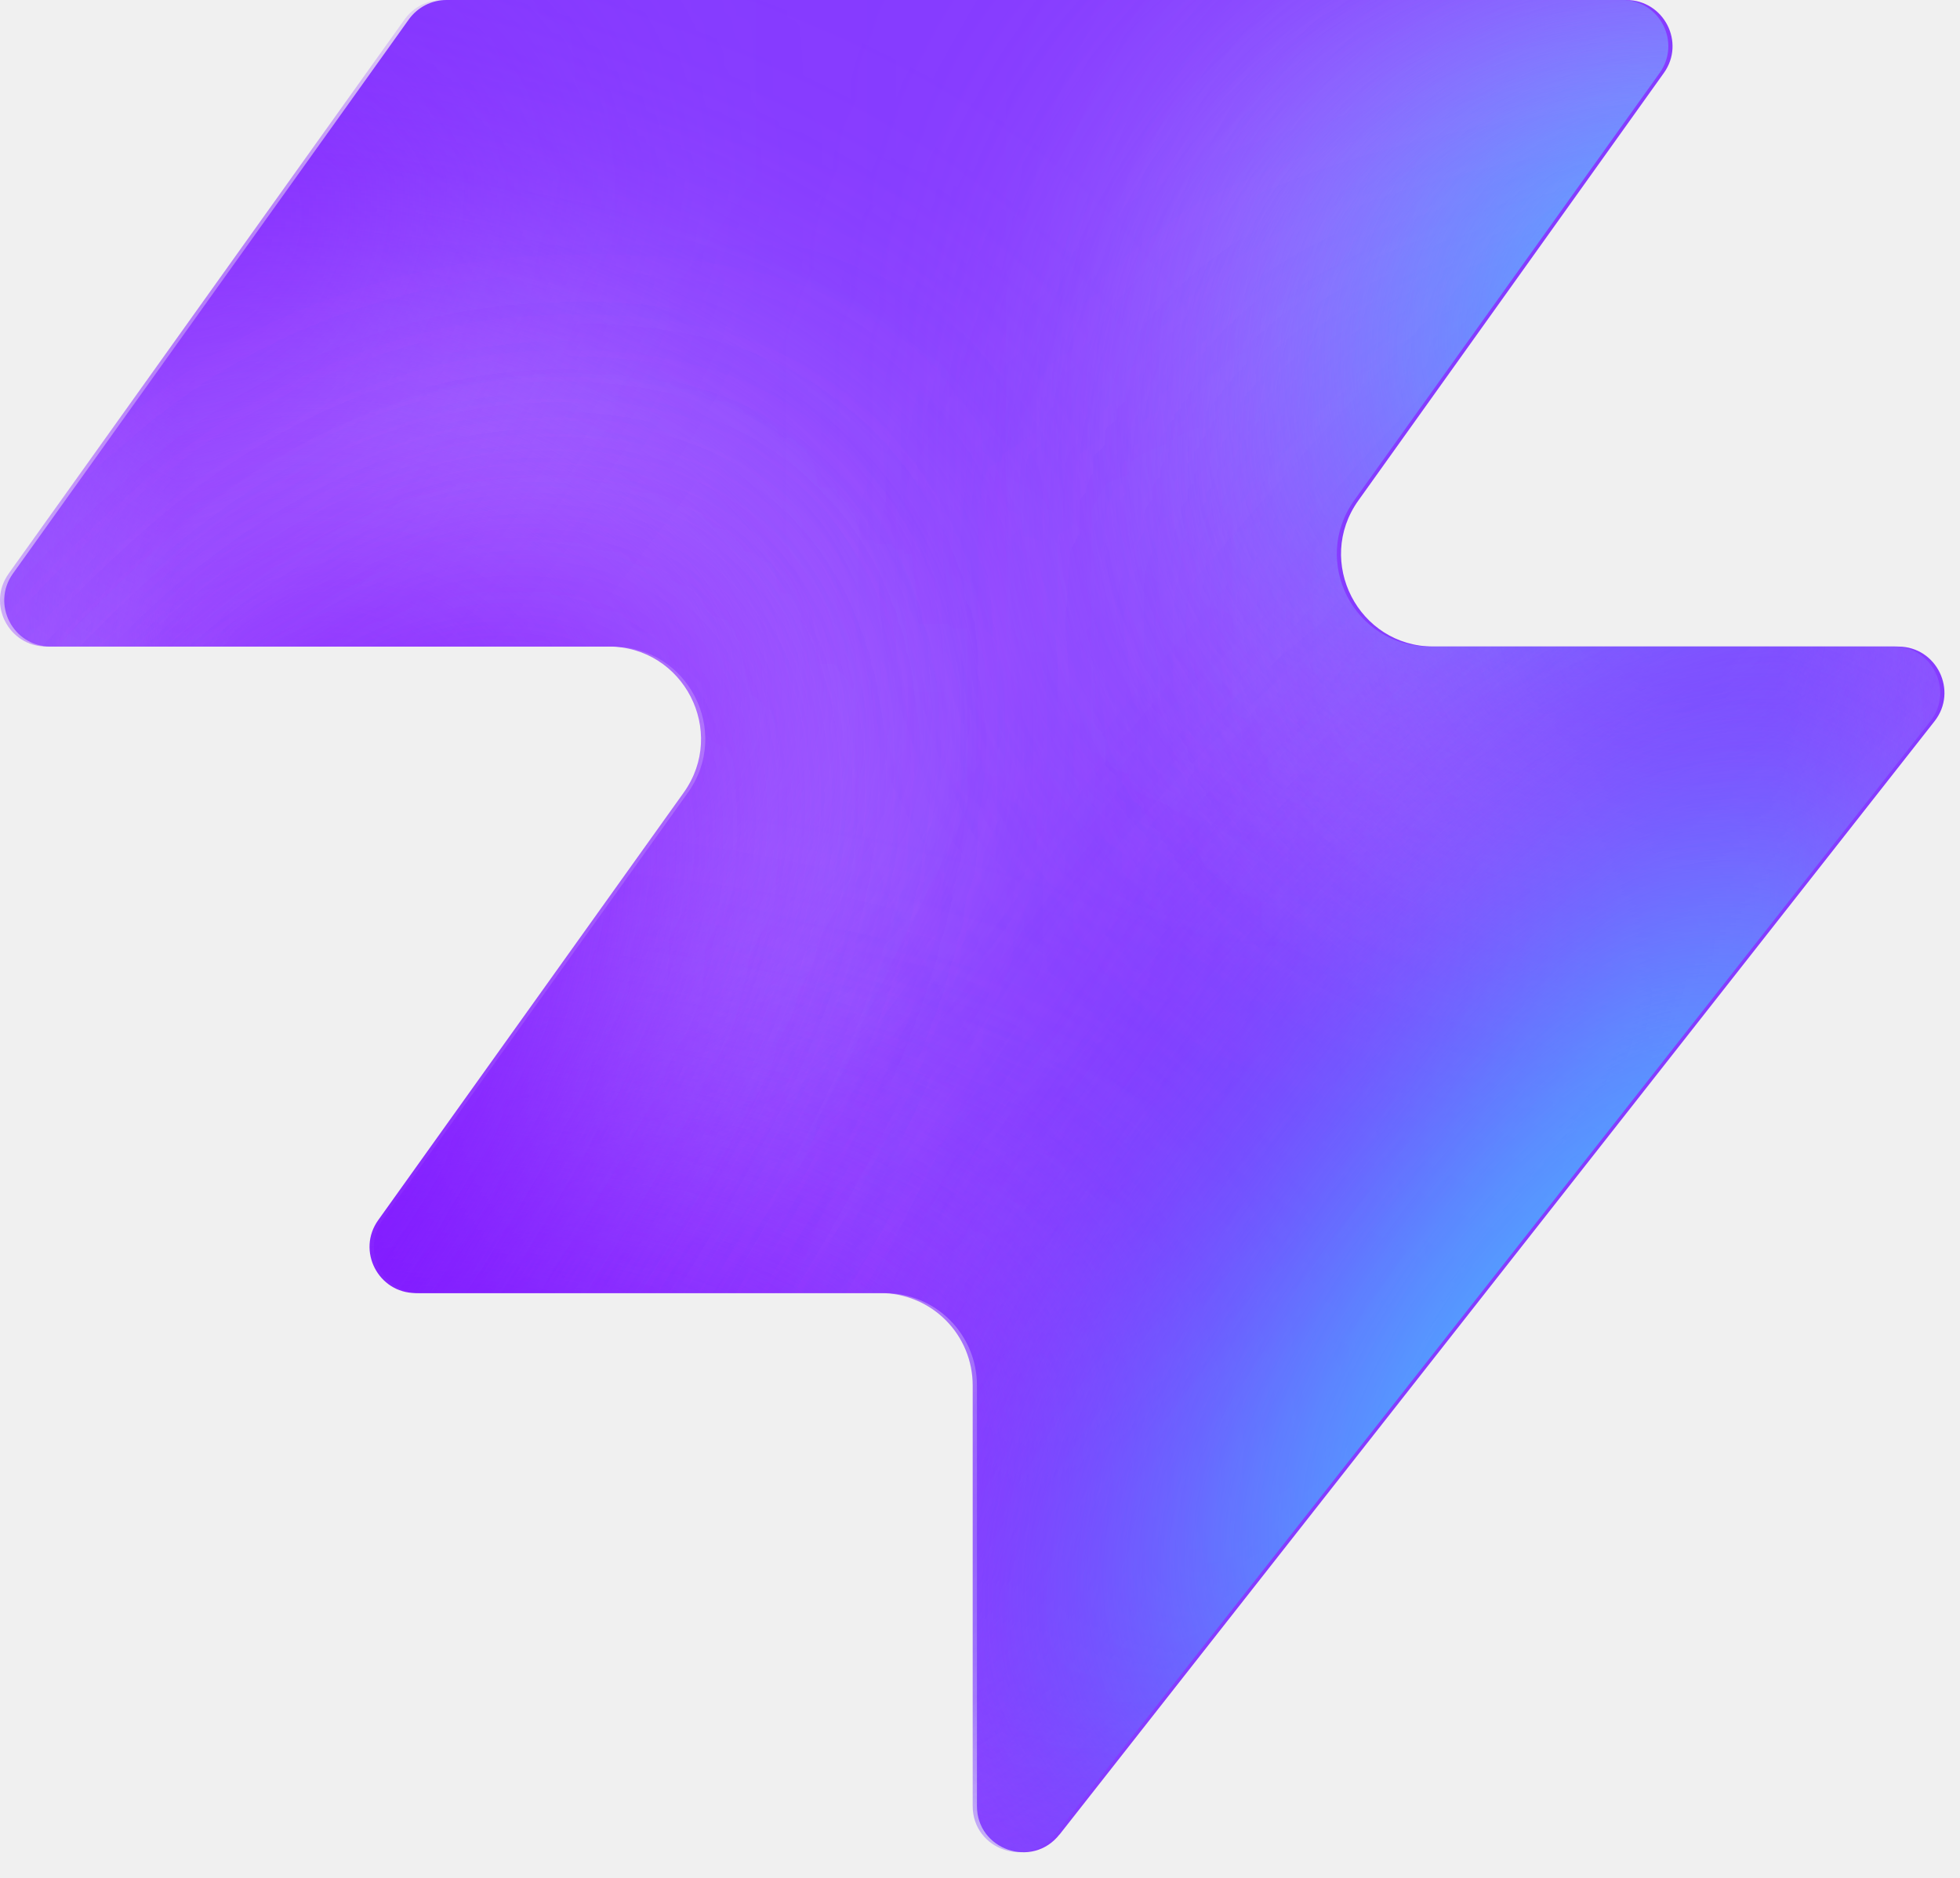
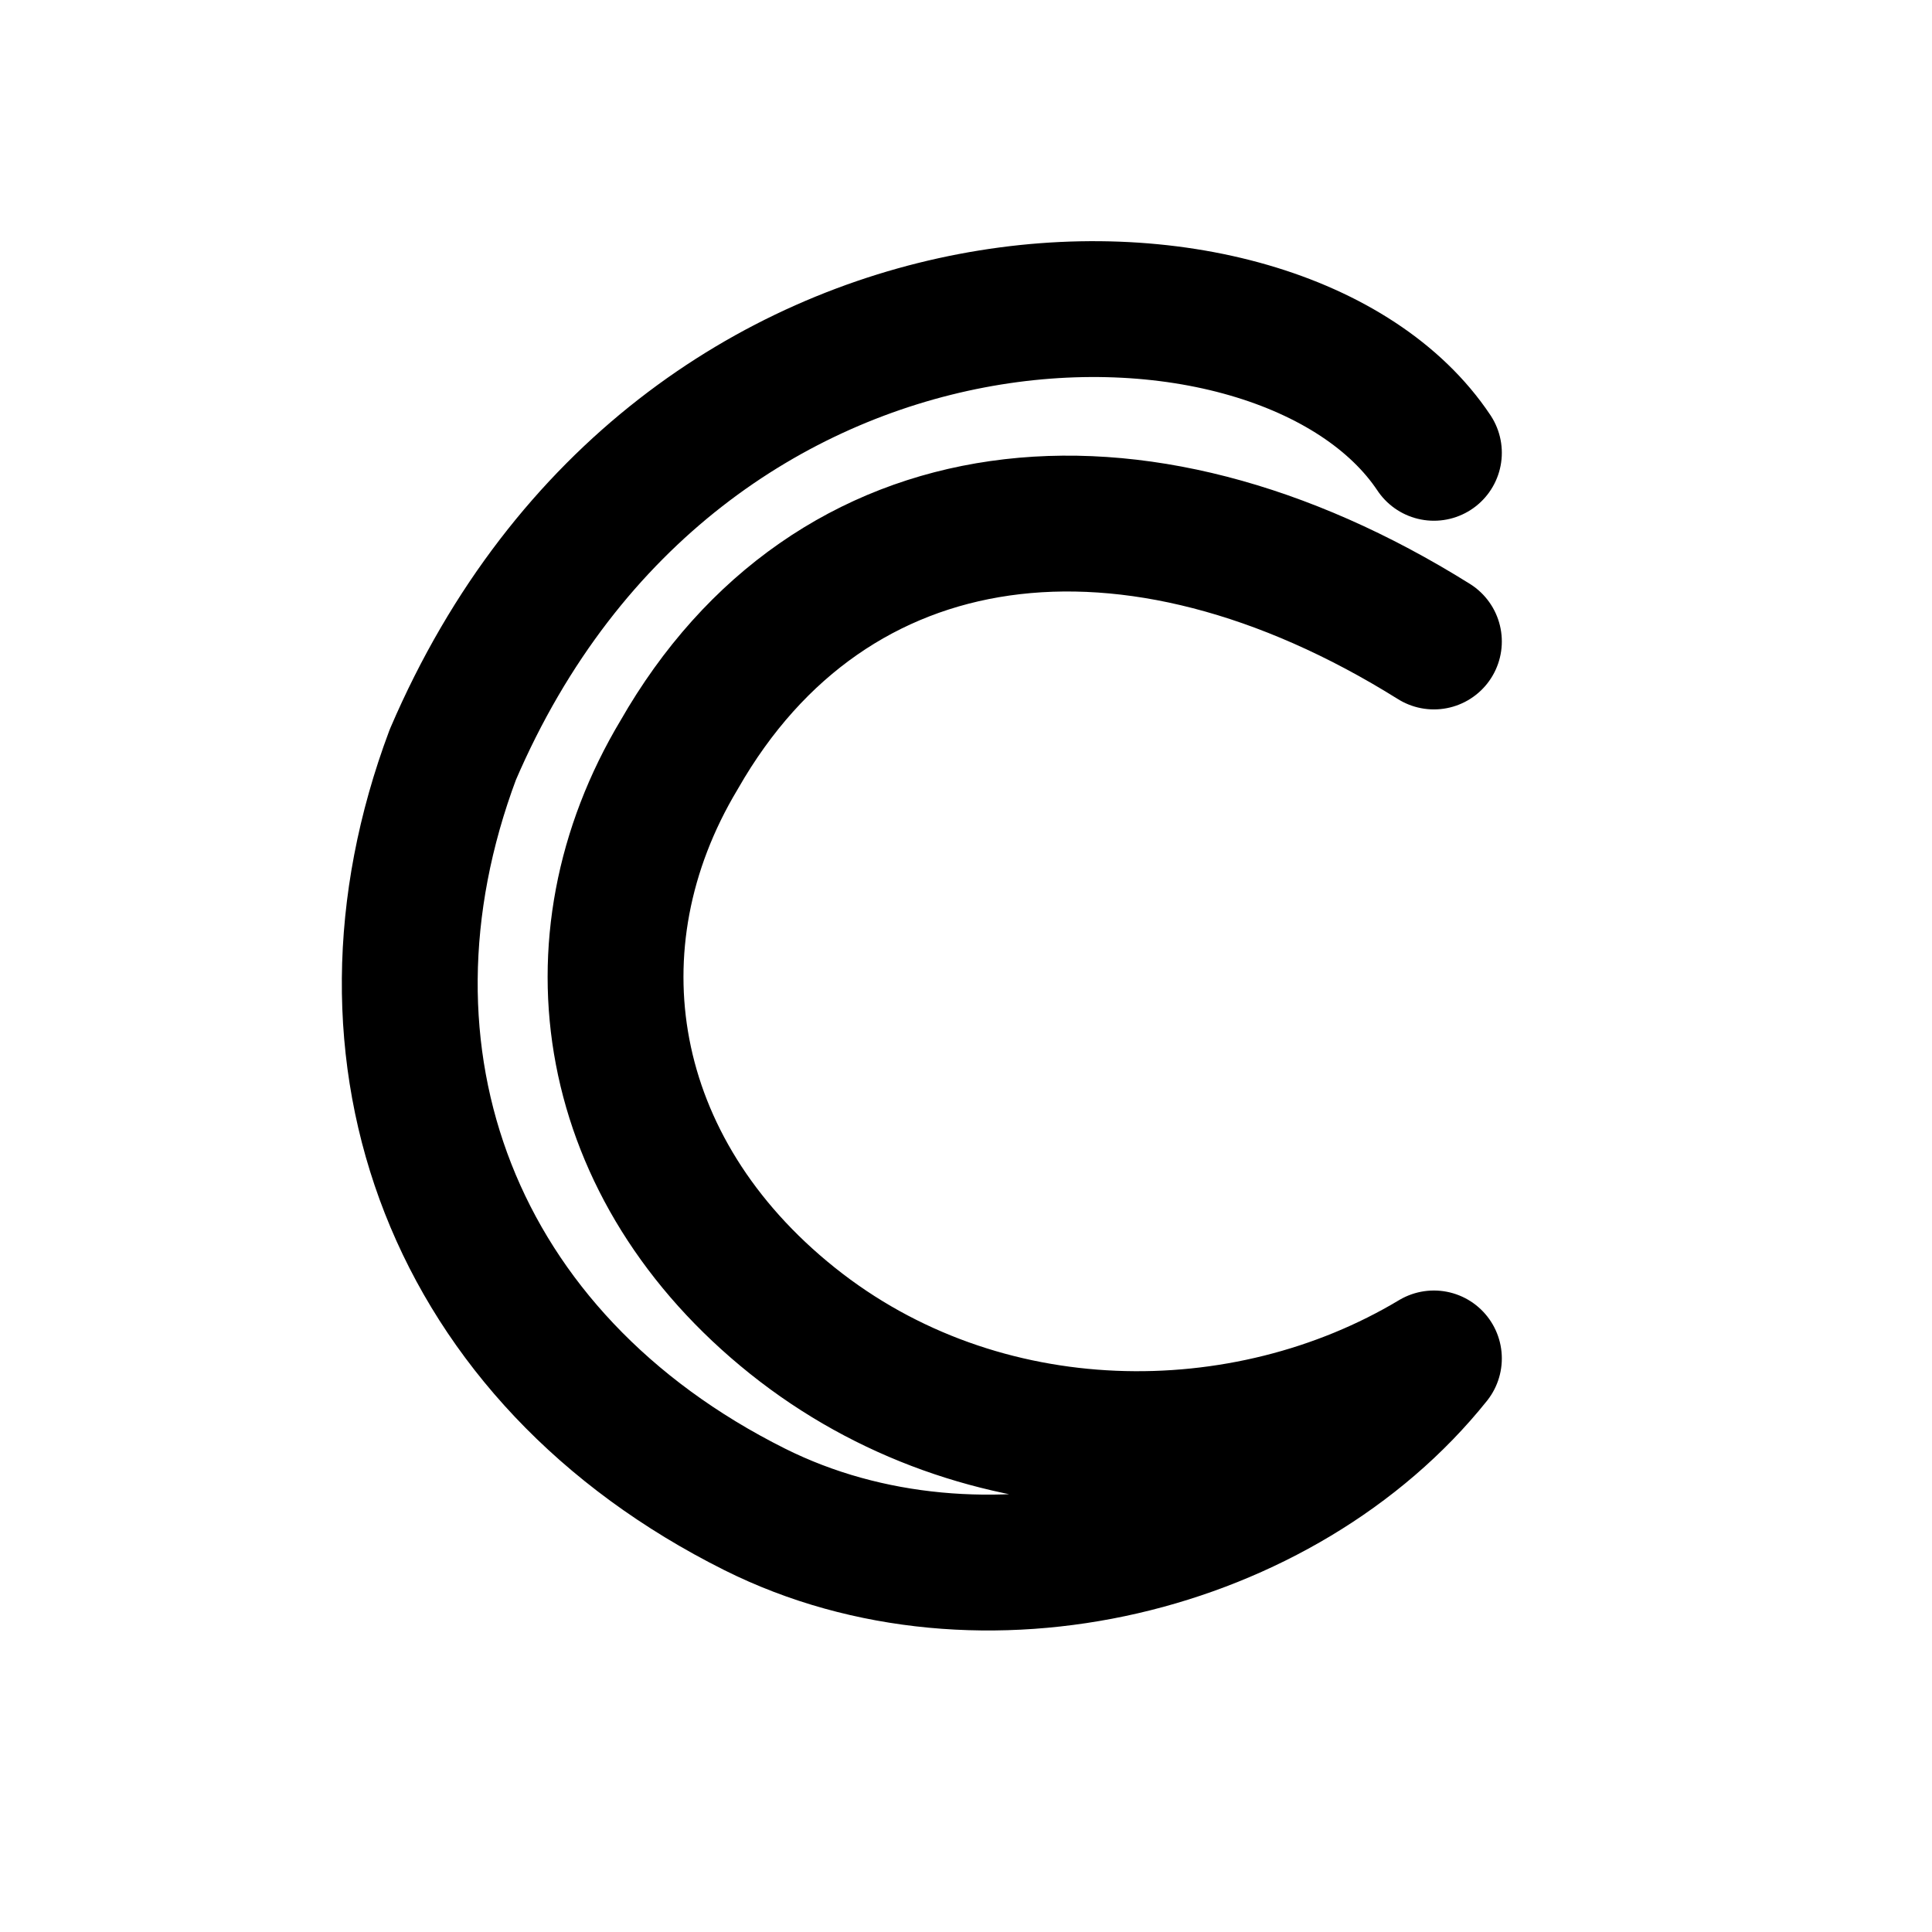
- <svg xmlns="http://www.w3.org/2000/svg" width="48" height="46" fill="none" viewBox="0 0 48 46">
-   <path fill="#863bff" d="M25.946 44.938c-.664.845-2.021.375-2.021-.698V33.937a2.26 2.26 0 0 0-2.262-2.262H10.287c-.92 0-1.456-1.04-.92-1.788l7.48-10.471c1.07-1.497 0-3.578-1.842-3.578H1.237c-.92 0-1.456-1.04-.92-1.788L10.013.474c.214-.297.556-.474.92-.474h28.894c.92 0 1.456 1.04.92 1.788l-7.48 10.471c-1.07 1.498 0 3.579 1.842 3.579h11.377c.943 0 1.473 1.088.89 1.83L25.947 44.94z" style="fill:#863bff;fill:color(display-p3 .525 .23 1);fill-opacity:1" />
-   <mask id="a" width="48" height="46" x="0" y="0" maskUnits="userSpaceOnUse" style="mask-type:alpha">
-     <path fill="#000" d="M25.842 44.938c-.664.844-2.021.375-2.021-.698V33.937a2.26 2.26 0 0 0-2.262-2.262H10.183c-.92 0-1.456-1.04-.92-1.788l7.48-10.471c1.07-1.498 0-3.579-1.842-3.579H1.133c-.92 0-1.456-1.04-.92-1.787L9.91.473c.214-.297.556-.474.92-.474h28.894c.92 0 1.456 1.04.92 1.788l-7.48 10.471c-1.07 1.498 0 3.578 1.842 3.578h11.377c.943 0 1.473 1.088.89 1.832L25.843 44.94z" style="fill:#000;fill-opacity:1" />
-   </mask>
-   <g mask="url(#a)">
-     <g filter="url(#b)">
-       <ellipse cx="5.508" cy="14.704" fill="#ede6ff" rx="5.508" ry="14.704" style="fill:#ede6ff;fill:color(display-p3 .927 .903 1);fill-opacity:1" transform="matrix(.00324 1 1 -.00324 -4.47 31.516)" />
-     </g>
-     <g filter="url(#c)">
-       <ellipse cx="10.399" cy="29.851" fill="#ede6ff" rx="10.399" ry="29.851" style="fill:#ede6ff;fill:color(display-p3 .927 .903 1);fill-opacity:1" transform="matrix(.00324 1 1 -.00324 -39.328 7.883)" />
-     </g>
-     <g filter="url(#d)">
-       <ellipse cx="5.508" cy="30.487" fill="#7e14ff" rx="5.508" ry="30.487" style="fill:#7e14ff;fill:color(display-p3 .492 .077 1);fill-opacity:1" transform="rotate(89.814 -25.913 -14.639)scale(1 -1)" />
-     </g>
-     <g filter="url(#e)">
-       <ellipse cx="5.508" cy="30.599" fill="#7e14ff" rx="5.508" ry="30.599" style="fill:#7e14ff;fill:color(display-p3 .492 .077 1);fill-opacity:1" transform="rotate(89.814 -32.644 -3.334)scale(1 -1)" />
-     </g>
-     <g filter="url(#f)">
-       <ellipse cx="5.508" cy="30.599" fill="#7e14ff" rx="5.508" ry="30.599" style="fill:#7e14ff;fill:color(display-p3 .492 .077 1);fill-opacity:1" transform="matrix(.00324 1 1 -.00324 -34.34 30.47)" />
-     </g>
-     <g filter="url(#g)">
-       <ellipse cx="14.072" cy="22.078" fill="#ede6ff" rx="14.072" ry="22.078" style="fill:#ede6ff;fill:color(display-p3 .927 .903 1);fill-opacity:1" transform="rotate(93.35 24.506 48.493)scale(-1 1)" />
-     </g>
-     <g filter="url(#h)">
-       <ellipse cx="3.47" cy="21.501" fill="#7e14ff" rx="3.47" ry="21.501" style="fill:#7e14ff;fill:color(display-p3 .492 .077 1);fill-opacity:1" transform="rotate(89.009 28.708 47.59)scale(-1 1)" />
-     </g>
-     <g filter="url(#i)">
-       <ellipse cx="3.47" cy="21.501" fill="#7e14ff" rx="3.47" ry="21.501" style="fill:#7e14ff;fill:color(display-p3 .492 .077 1);fill-opacity:1" transform="rotate(89.009 28.708 47.59)scale(-1 1)" />
-     </g>
-     <g filter="url(#j)">
-       <ellipse cx=".387" cy="8.972" fill="#7e14ff" rx="4.407" ry="29.108" style="fill:#7e14ff;fill:color(display-p3 .492 .077 1);fill-opacity:1" transform="rotate(39.51 .387 8.972)" />
-     </g>
-     <g filter="url(#k)">
-       <ellipse cx="47.523" cy="-6.092" fill="#7e14ff" rx="4.407" ry="29.108" style="fill:#7e14ff;fill:color(display-p3 .492 .077 1);fill-opacity:1" transform="rotate(37.892 47.523 -6.092)" />
-     </g>
-     <g filter="url(#l)">
-       <ellipse cx="41.412" cy="6.333" fill="#47bfff" rx="5.971" ry="9.665" style="fill:#47bfff;fill:color(display-p3 .28 .748 1);fill-opacity:1" transform="rotate(37.892 41.412 6.333)" />
-     </g>
-     <g filter="url(#m)">
-       <ellipse cx="-1.879" cy="38.332" fill="#7e14ff" rx="4.407" ry="29.108" style="fill:#7e14ff;fill:color(display-p3 .492 .077 1);fill-opacity:1" transform="rotate(37.892 -1.88 38.332)" />
-     </g>
-     <g filter="url(#n)">
-       <ellipse cx="-1.879" cy="38.332" fill="#7e14ff" rx="4.407" ry="29.108" style="fill:#7e14ff;fill:color(display-p3 .492 .077 1);fill-opacity:1" transform="rotate(37.892 -1.88 38.332)" />
-     </g>
-     <g filter="url(#o)">
-       <ellipse cx="35.651" cy="29.907" fill="#7e14ff" rx="4.407" ry="29.108" style="fill:#7e14ff;fill:color(display-p3 .492 .077 1);fill-opacity:1" transform="rotate(37.892 35.651 29.907)" />
-     </g>
-     <g filter="url(#p)">
-       <ellipse cx="38.418" cy="32.4" fill="#47bfff" rx="5.971" ry="15.297" style="fill:#47bfff;fill:color(display-p3 .28 .748 1);fill-opacity:1" transform="rotate(37.892 38.418 32.4)" />
-     </g>
-   </g>
-   <defs>
-     <filter id="b" width="60.045" height="41.654" x="-19.77" y="16.149" color-interpolation-filters="sRGB" filterUnits="userSpaceOnUse">
-       <feFlood flood-opacity="0" result="BackgroundImageFix" />
-       <feBlend in="SourceGraphic" in2="BackgroundImageFix" result="shape" />
-       <feGaussianBlur result="effect1_foregroundBlur_2002_17158" stdDeviation="7.659" />
-     </filter>
-     <filter id="c" width="90.34" height="51.437" x="-54.613" y="-7.533" color-interpolation-filters="sRGB" filterUnits="userSpaceOnUse">
-       <feFlood flood-opacity="0" result="BackgroundImageFix" />
-       <feBlend in="SourceGraphic" in2="BackgroundImageFix" result="shape" />
-       <feGaussianBlur result="effect1_foregroundBlur_2002_17158" stdDeviation="7.659" />
-     </filter>
-     <filter id="d" width="79.355" height="29.4" x="-49.64" y="2.03" color-interpolation-filters="sRGB" filterUnits="userSpaceOnUse">
-       <feFlood flood-opacity="0" result="BackgroundImageFix" />
-       <feBlend in="SourceGraphic" in2="BackgroundImageFix" result="shape" />
-       <feGaussianBlur result="effect1_foregroundBlur_2002_17158" stdDeviation="4.596" />
-     </filter>
-     <filter id="e" width="79.579" height="29.4" x="-45.045" y="20.029" color-interpolation-filters="sRGB" filterUnits="userSpaceOnUse">
-       <feFlood flood-opacity="0" result="BackgroundImageFix" />
-       <feBlend in="SourceGraphic" in2="BackgroundImageFix" result="shape" />
-       <feGaussianBlur result="effect1_foregroundBlur_2002_17158" stdDeviation="4.596" />
-     </filter>
-     <filter id="f" width="79.579" height="29.4" x="-43.513" y="21.178" color-interpolation-filters="sRGB" filterUnits="userSpaceOnUse">
-       <feFlood flood-opacity="0" result="BackgroundImageFix" />
-       <feBlend in="SourceGraphic" in2="BackgroundImageFix" result="shape" />
-       <feGaussianBlur result="effect1_foregroundBlur_2002_17158" stdDeviation="4.596" />
-     </filter>
-     <filter id="g" width="74.749" height="58.852" x="15.756" y="-17.901" color-interpolation-filters="sRGB" filterUnits="userSpaceOnUse">
-       <feFlood flood-opacity="0" result="BackgroundImageFix" />
-       <feBlend in="SourceGraphic" in2="BackgroundImageFix" result="shape" />
-       <feGaussianBlur result="effect1_foregroundBlur_2002_17158" stdDeviation="7.659" />
-     </filter>
-     <filter id="h" width="61.377" height="25.362" x="23.548" y="2.284" color-interpolation-filters="sRGB" filterUnits="userSpaceOnUse">
-       <feFlood flood-opacity="0" result="BackgroundImageFix" />
-       <feBlend in="SourceGraphic" in2="BackgroundImageFix" result="shape" />
-       <feGaussianBlur result="effect1_foregroundBlur_2002_17158" stdDeviation="4.596" />
-     </filter>
-     <filter id="i" width="61.377" height="25.362" x="23.548" y="2.284" color-interpolation-filters="sRGB" filterUnits="userSpaceOnUse">
-       <feFlood flood-opacity="0" result="BackgroundImageFix" />
-       <feBlend in="SourceGraphic" in2="BackgroundImageFix" result="shape" />
-       <feGaussianBlur result="effect1_foregroundBlur_2002_17158" stdDeviation="4.596" />
-     </filter>
-     <filter id="j" width="56.045" height="63.649" x="-27.636" y="-22.853" color-interpolation-filters="sRGB" filterUnits="userSpaceOnUse">
-       <feFlood flood-opacity="0" result="BackgroundImageFix" />
-       <feBlend in="SourceGraphic" in2="BackgroundImageFix" result="shape" />
-       <feGaussianBlur result="effect1_foregroundBlur_2002_17158" stdDeviation="4.596" />
-     </filter>
-     <filter id="k" width="54.814" height="64.646" x="20.116" y="-38.415" color-interpolation-filters="sRGB" filterUnits="userSpaceOnUse">
-       <feFlood flood-opacity="0" result="BackgroundImageFix" />
-       <feBlend in="SourceGraphic" in2="BackgroundImageFix" result="shape" />
-       <feGaussianBlur result="effect1_foregroundBlur_2002_17158" stdDeviation="4.596" />
-     </filter>
-     <filter id="l" width="33.541" height="35.313" x="24.641" y="-11.323" color-interpolation-filters="sRGB" filterUnits="userSpaceOnUse">
-       <feFlood flood-opacity="0" result="BackgroundImageFix" />
-       <feBlend in="SourceGraphic" in2="BackgroundImageFix" result="shape" />
-       <feGaussianBlur result="effect1_foregroundBlur_2002_17158" stdDeviation="4.596" />
-     </filter>
-     <filter id="m" width="54.814" height="64.646" x="-29.286" y="6.009" color-interpolation-filters="sRGB" filterUnits="userSpaceOnUse">
-       <feFlood flood-opacity="0" result="BackgroundImageFix" />
-       <feBlend in="SourceGraphic" in2="BackgroundImageFix" result="shape" />
-       <feGaussianBlur result="effect1_foregroundBlur_2002_17158" stdDeviation="4.596" />
-     </filter>
-     <filter id="n" width="54.814" height="64.646" x="-29.286" y="6.009" color-interpolation-filters="sRGB" filterUnits="userSpaceOnUse">
-       <feFlood flood-opacity="0" result="BackgroundImageFix" />
-       <feBlend in="SourceGraphic" in2="BackgroundImageFix" result="shape" />
-       <feGaussianBlur result="effect1_foregroundBlur_2002_17158" stdDeviation="4.596" />
-     </filter>
-     <filter id="o" width="54.814" height="64.646" x="8.244" y="-2.416" color-interpolation-filters="sRGB" filterUnits="userSpaceOnUse">
-       <feFlood flood-opacity="0" result="BackgroundImageFix" />
-       <feBlend in="SourceGraphic" in2="BackgroundImageFix" result="shape" />
-       <feGaussianBlur result="effect1_foregroundBlur_2002_17158" stdDeviation="4.596" />
-     </filter>
-     <filter id="p" width="39.409" height="43.623" x="18.713" y="10.588" color-interpolation-filters="sRGB" filterUnits="userSpaceOnUse">
-       <feFlood flood-opacity="0" result="BackgroundImageFix" />
-       <feBlend in="SourceGraphic" in2="BackgroundImageFix" result="shape" />
-       <feGaussianBlur result="effect1_foregroundBlur_2002_17158" stdDeviation="4.596" />
-     </filter>
-   </defs>
+ <svg xmlns="http://www.w3.org/2000/svg" viewBox="0 0 512 512">
+   <rect width="100%" height="100%" fill="white" />
+   <path d="     M380 120     C340 60, 180 60, 120 200     C90 280, 120 360, 200 400     C260 430, 340 410, 380 360     C330 390, 260 390, 210 350     C160 310, 150 250, 180 200     C220 130, 300 120, 380 170   " fill="none" stroke="black" stroke-width="36" stroke-linecap="round" stroke-linejoin="round" />
</svg>
